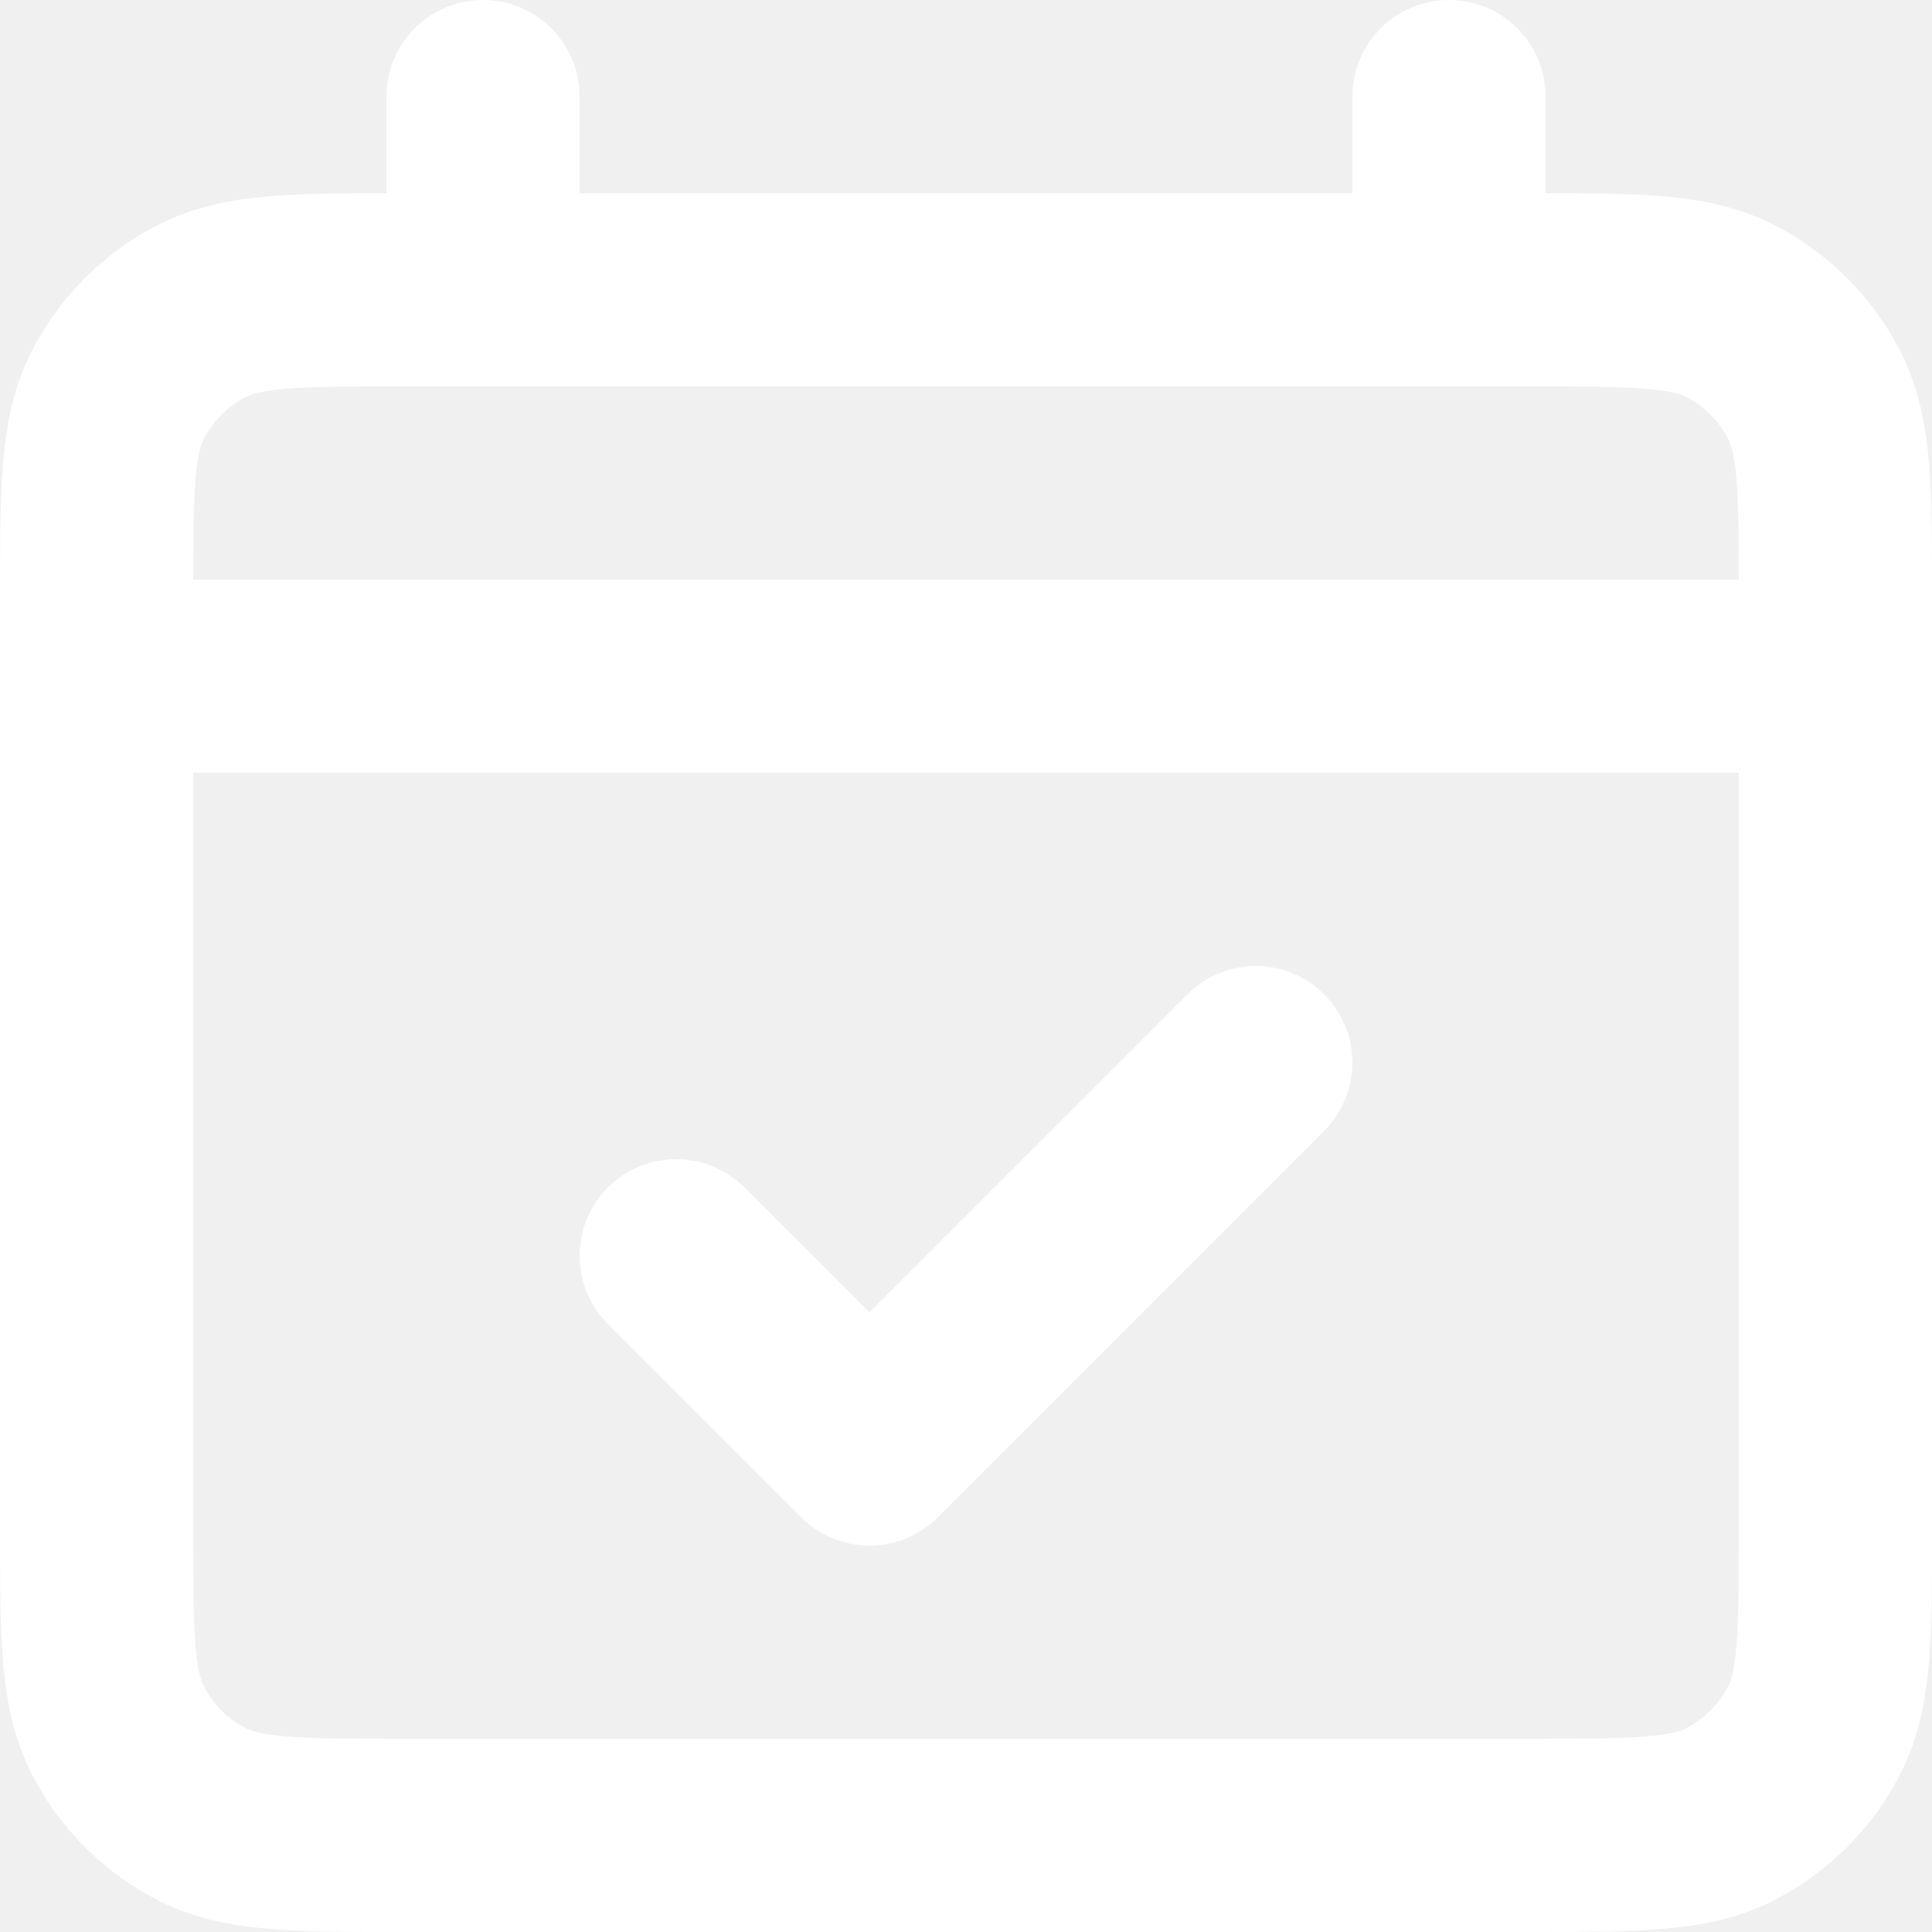
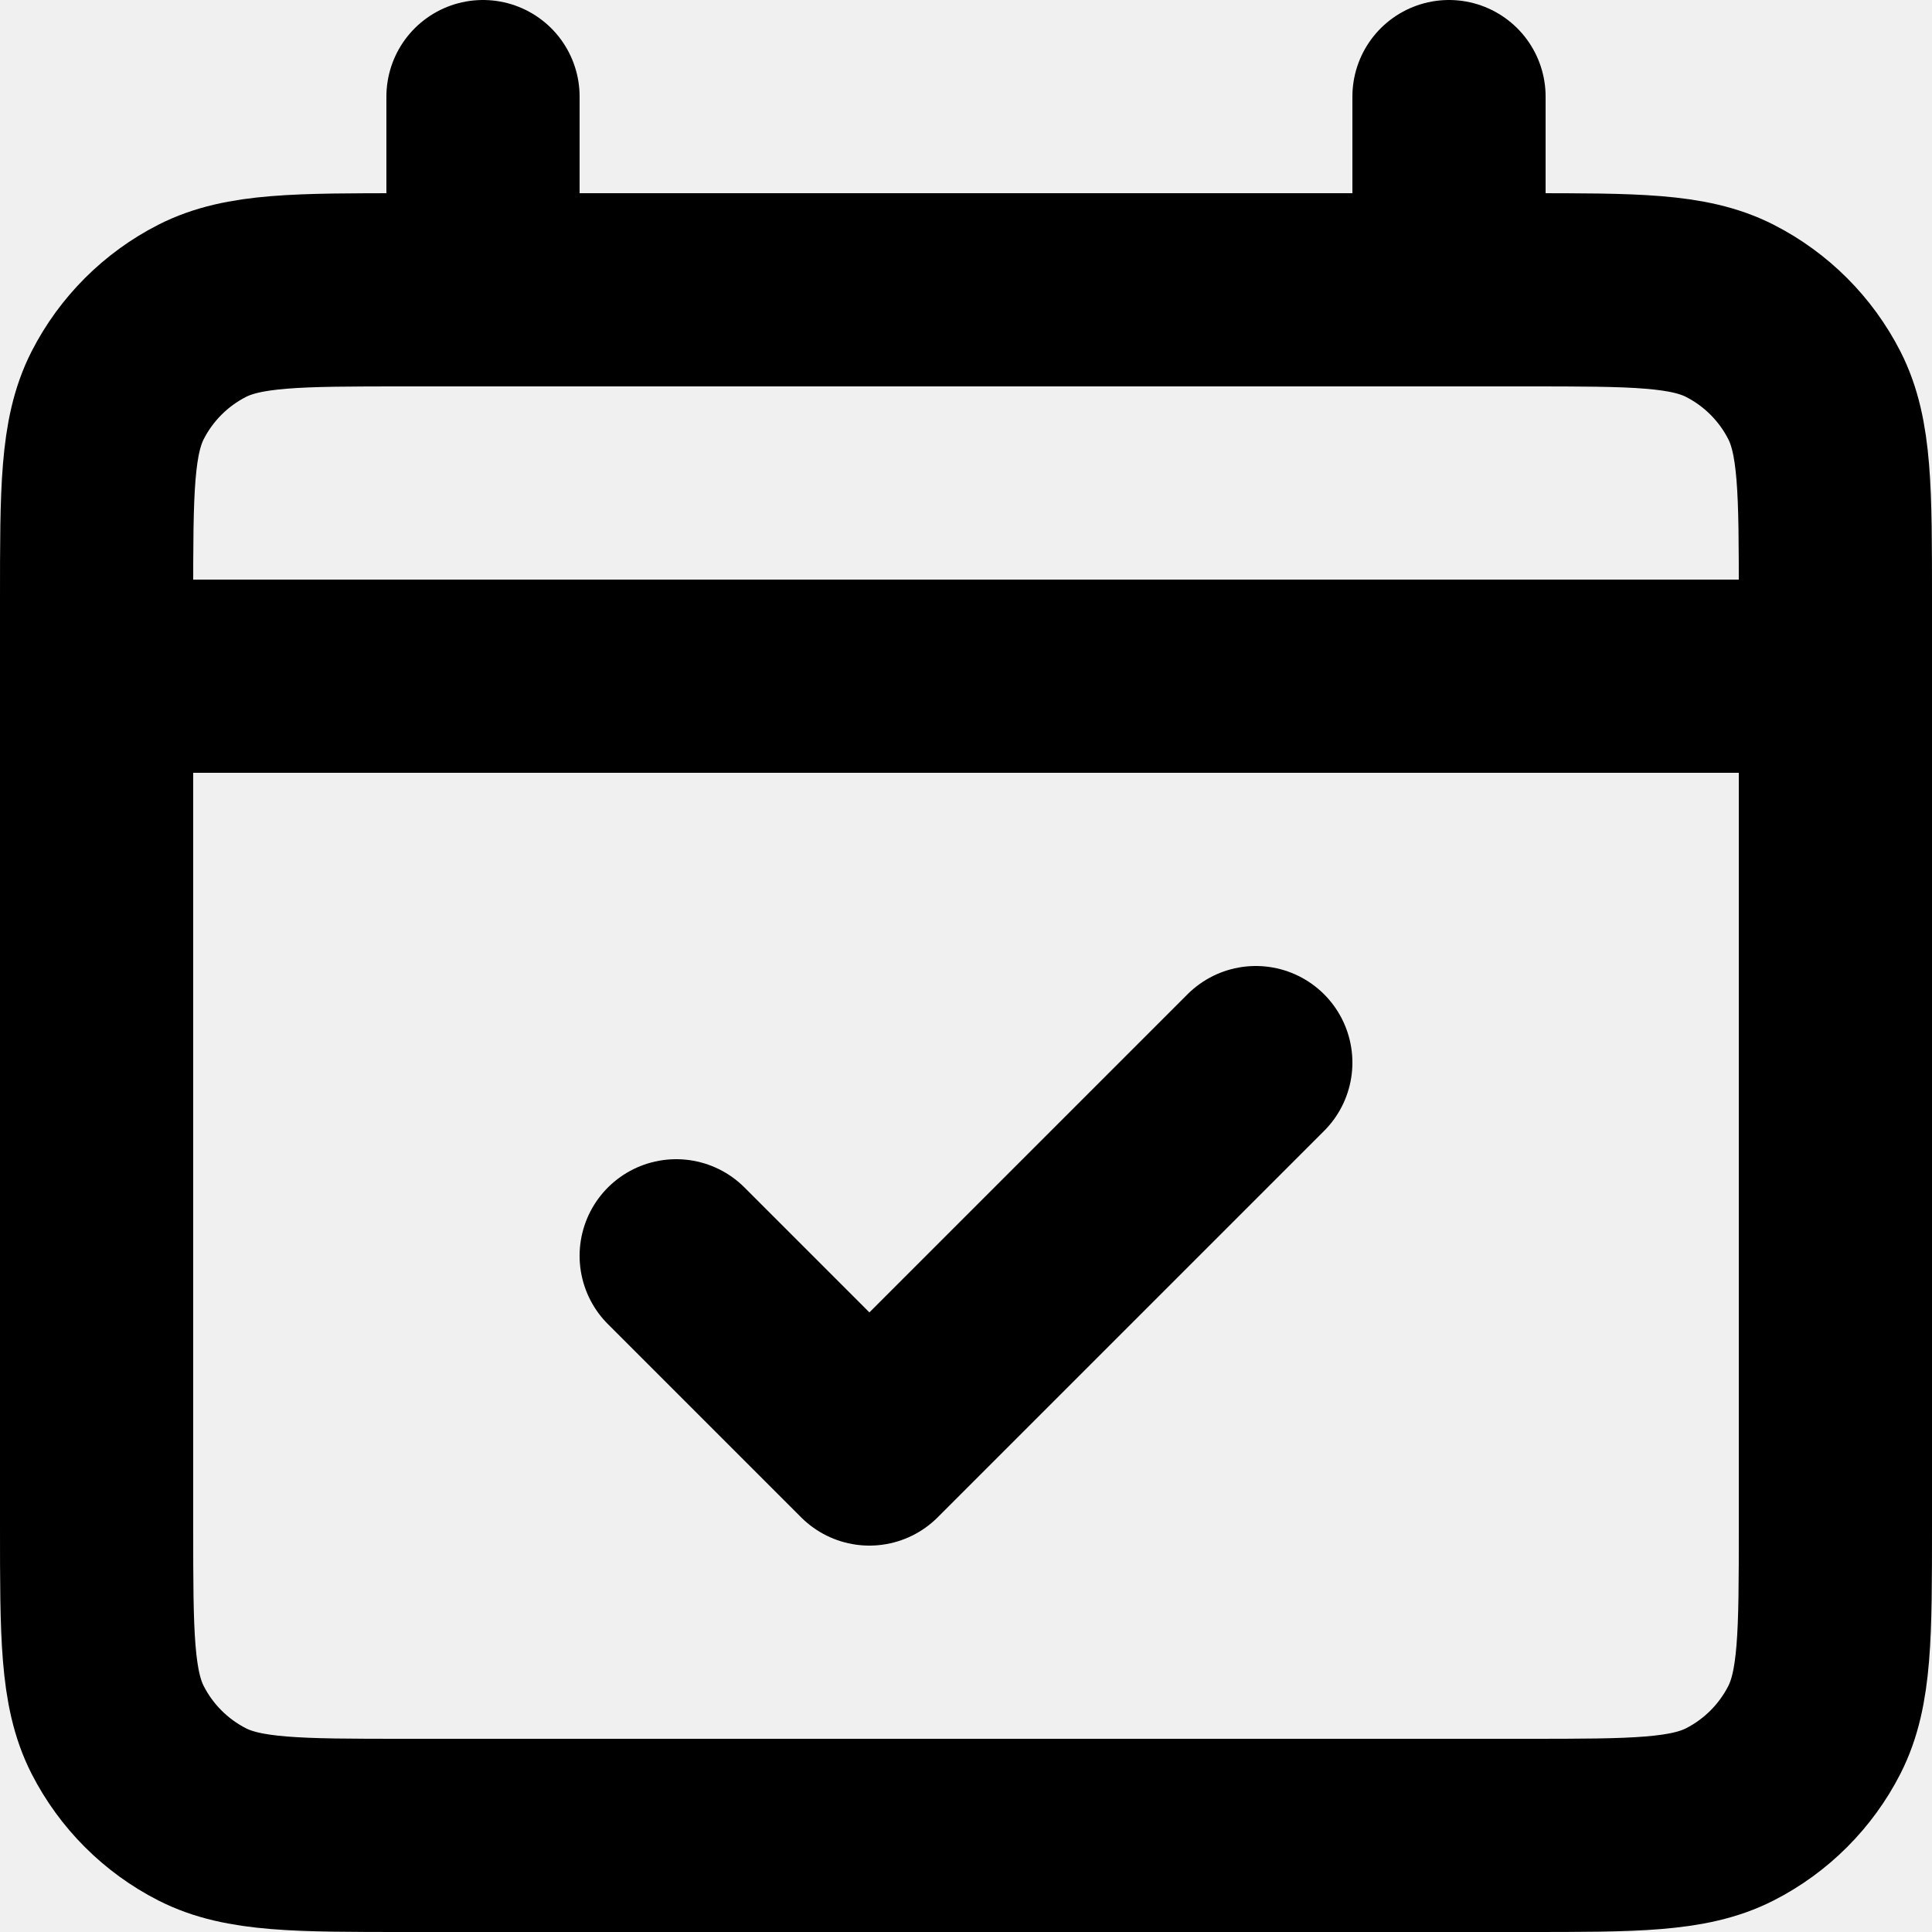
<svg xmlns="http://www.w3.org/2000/svg" fill="none" viewBox="2 2 20 20">
  <g id="SVGRepo_bgCarrier" stroke-width="0" />
  <g id="SVGRepo_tracerCarrier" stroke-linecap="round" stroke-linejoin="round" />
  <g id="SVGRepo_iconCarrier">
-     <path d="M3 9H21M9 15L11 17L15 13M7 3V5M17 3V5M6.2 21H17.8C18.92 21 19.48 21 19.908 20.782C20.284 20.59 20.59 20.284 20.782 19.908C21 19.48 21 18.92 21 17.8V8.2C21 7.08 21 6.52 20.782 6.092C20.59 5.716 20.284 5.41 19.908 5.218C19.48 5 18.92 5 17.8 5H6.2C5.08 5 4.52 5 4.092 5.218C3.716 5.41 3.41 5.716 3.218 6.092C3 6.52 3 7.08 3 8.2V17.8C3 18.92 3 19.48 3.218 19.908C3.41 20.284 3.716 20.59 4.092 20.782C4.52 21 5.08 21 6.2 21Z" stroke="#ffffff" stroke-width="2" stroke-linecap="round" stroke-linejoin="round" />
+     <path d="M3 9H21M9 15L11 17L15 13M7 3V5M17 3V5M6.2 21H17.8C18.92 21 19.48 21 19.908 20.782C20.284 20.59 20.59 20.284 20.782 19.908C21 19.48 21 18.92 21 17.8V8.2C21 7.08 21 6.52 20.782 6.092C20.59 5.716 20.284 5.41 19.908 5.218C19.48 5 18.92 5 17.8 5H6.2C5.08 5 4.52 5 4.092 5.218C3.716 5.41 3.41 5.716 3.218 6.092C3 6.52 3 7.08 3 8.2V17.8C3 18.92 3 19.48 3.218 19.908C3.41 20.284 3.716 20.59 4.092 20.782C4.52 21 5.08 21 6.2 21Z" stroke="currentColor" stroke-width="2" stroke-linecap="round" stroke-linejoin="round" />
  </g>
</svg>
